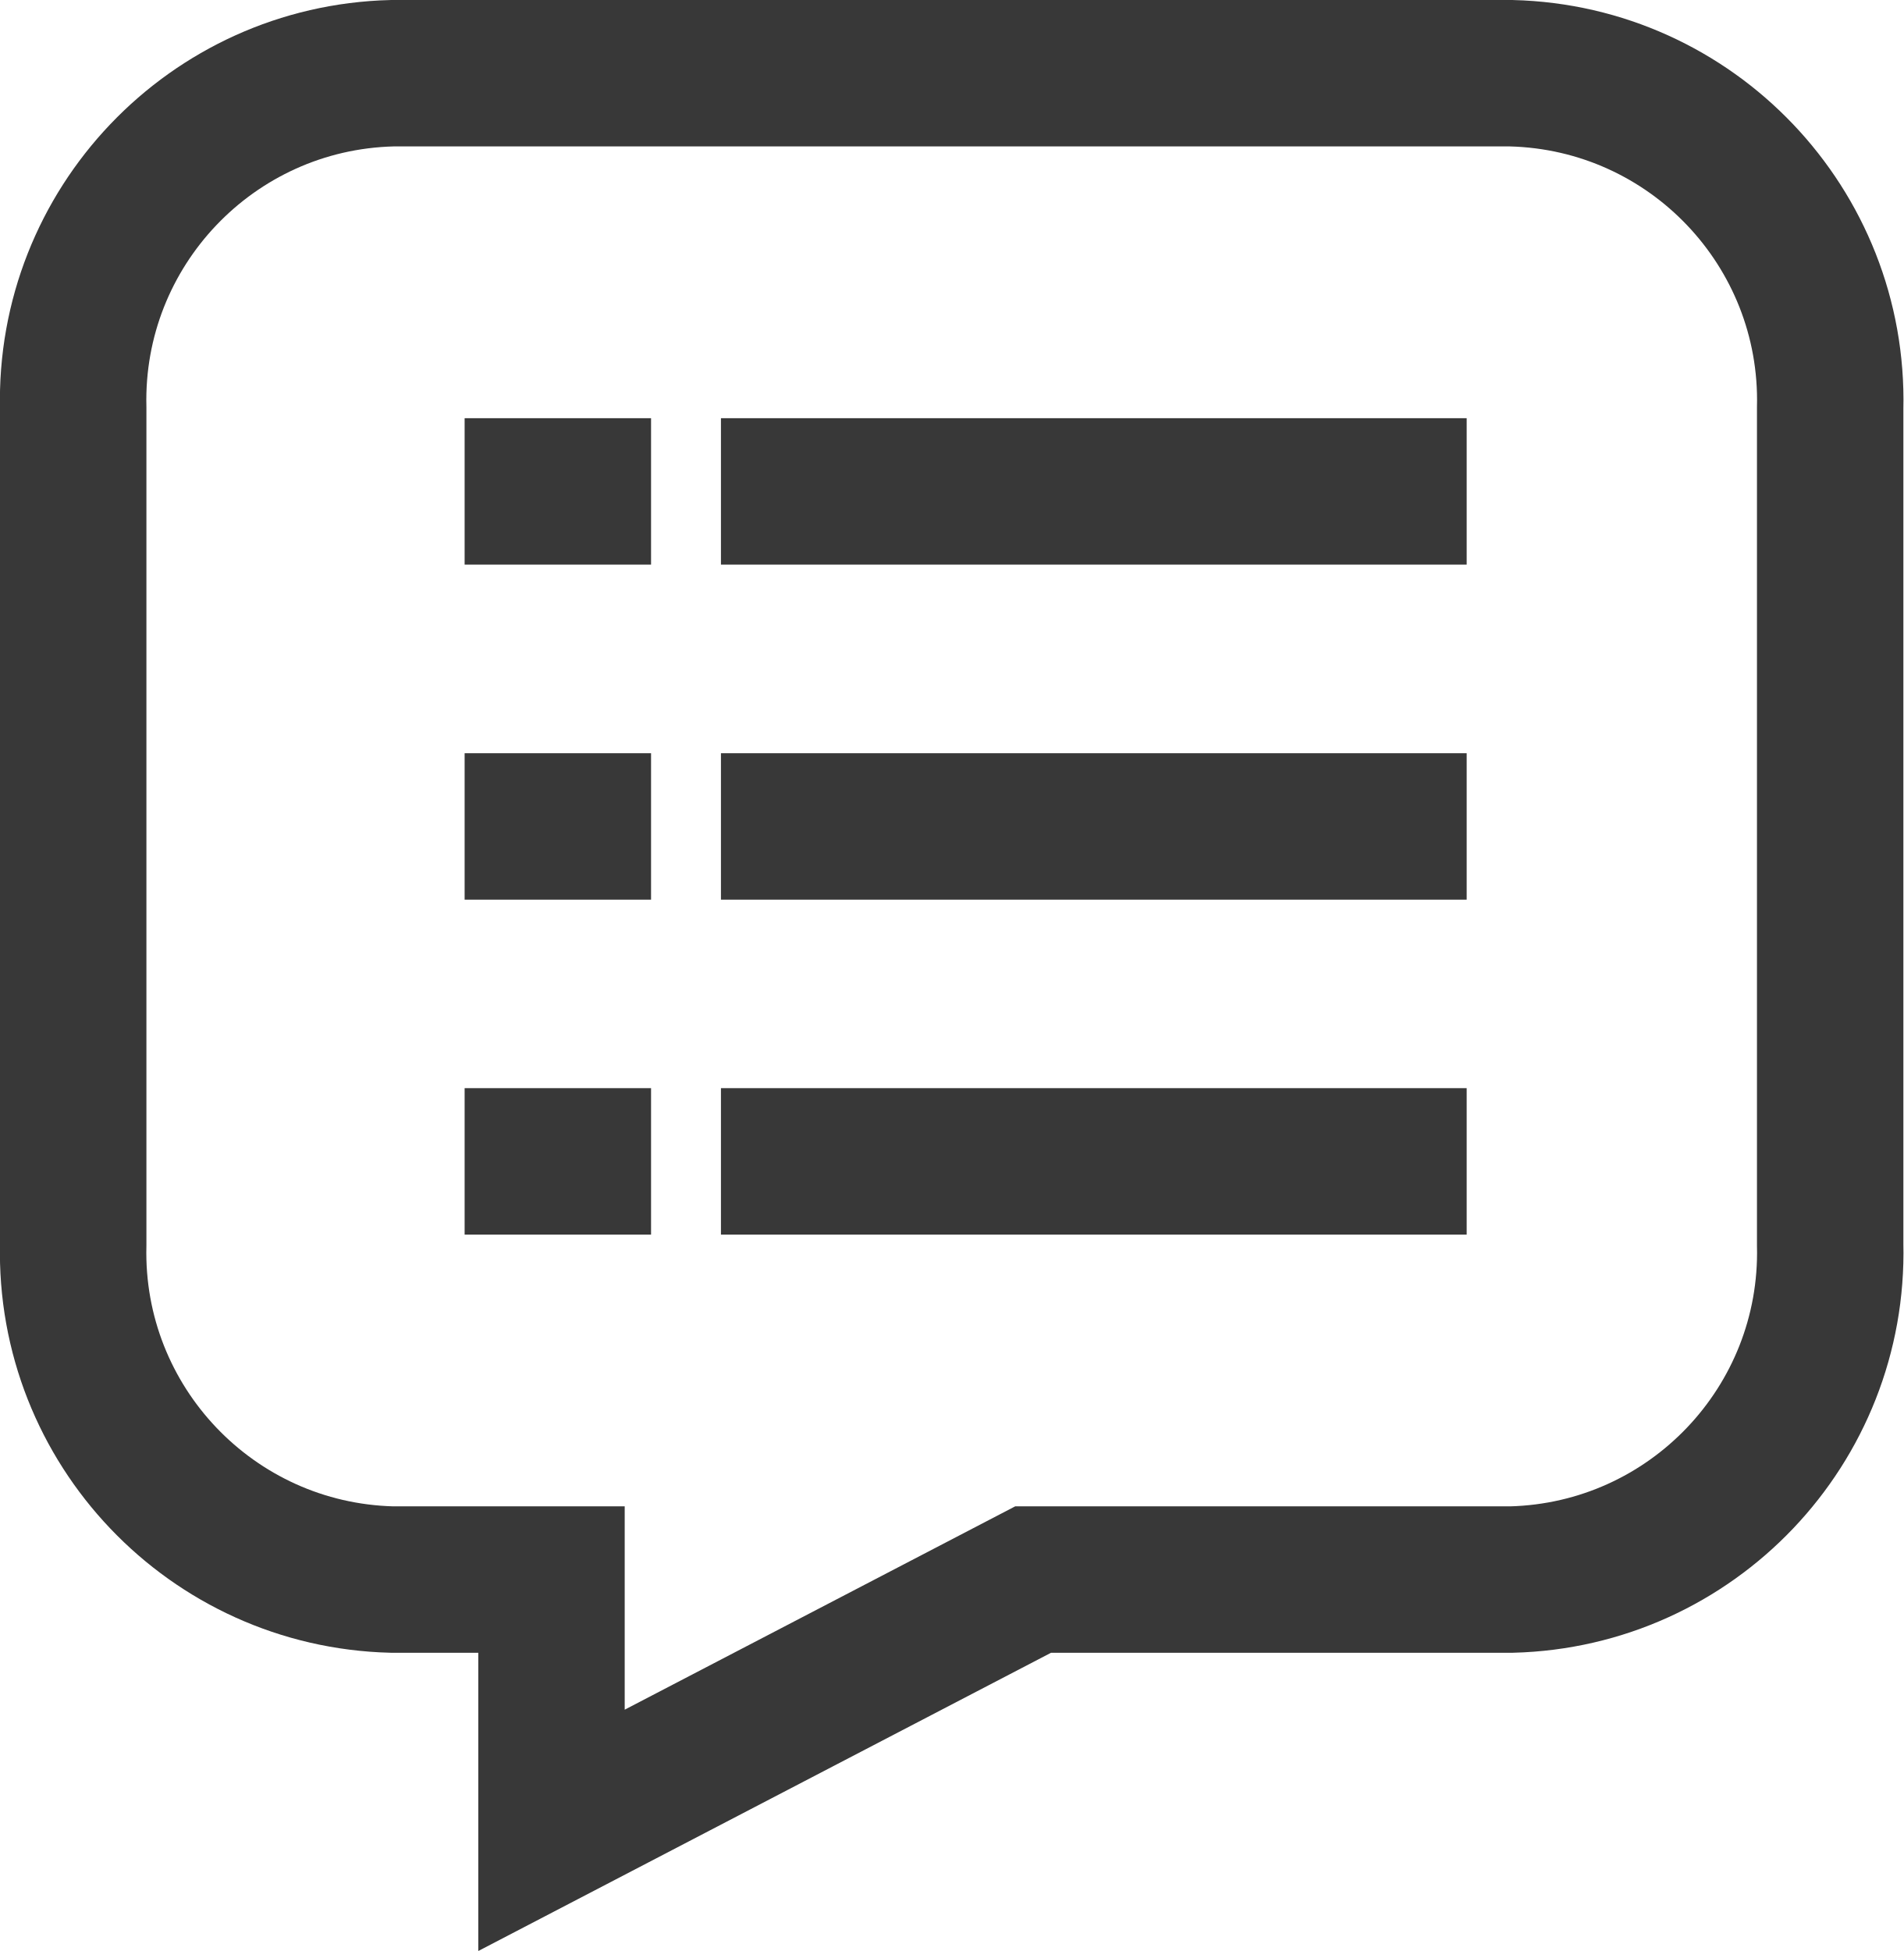
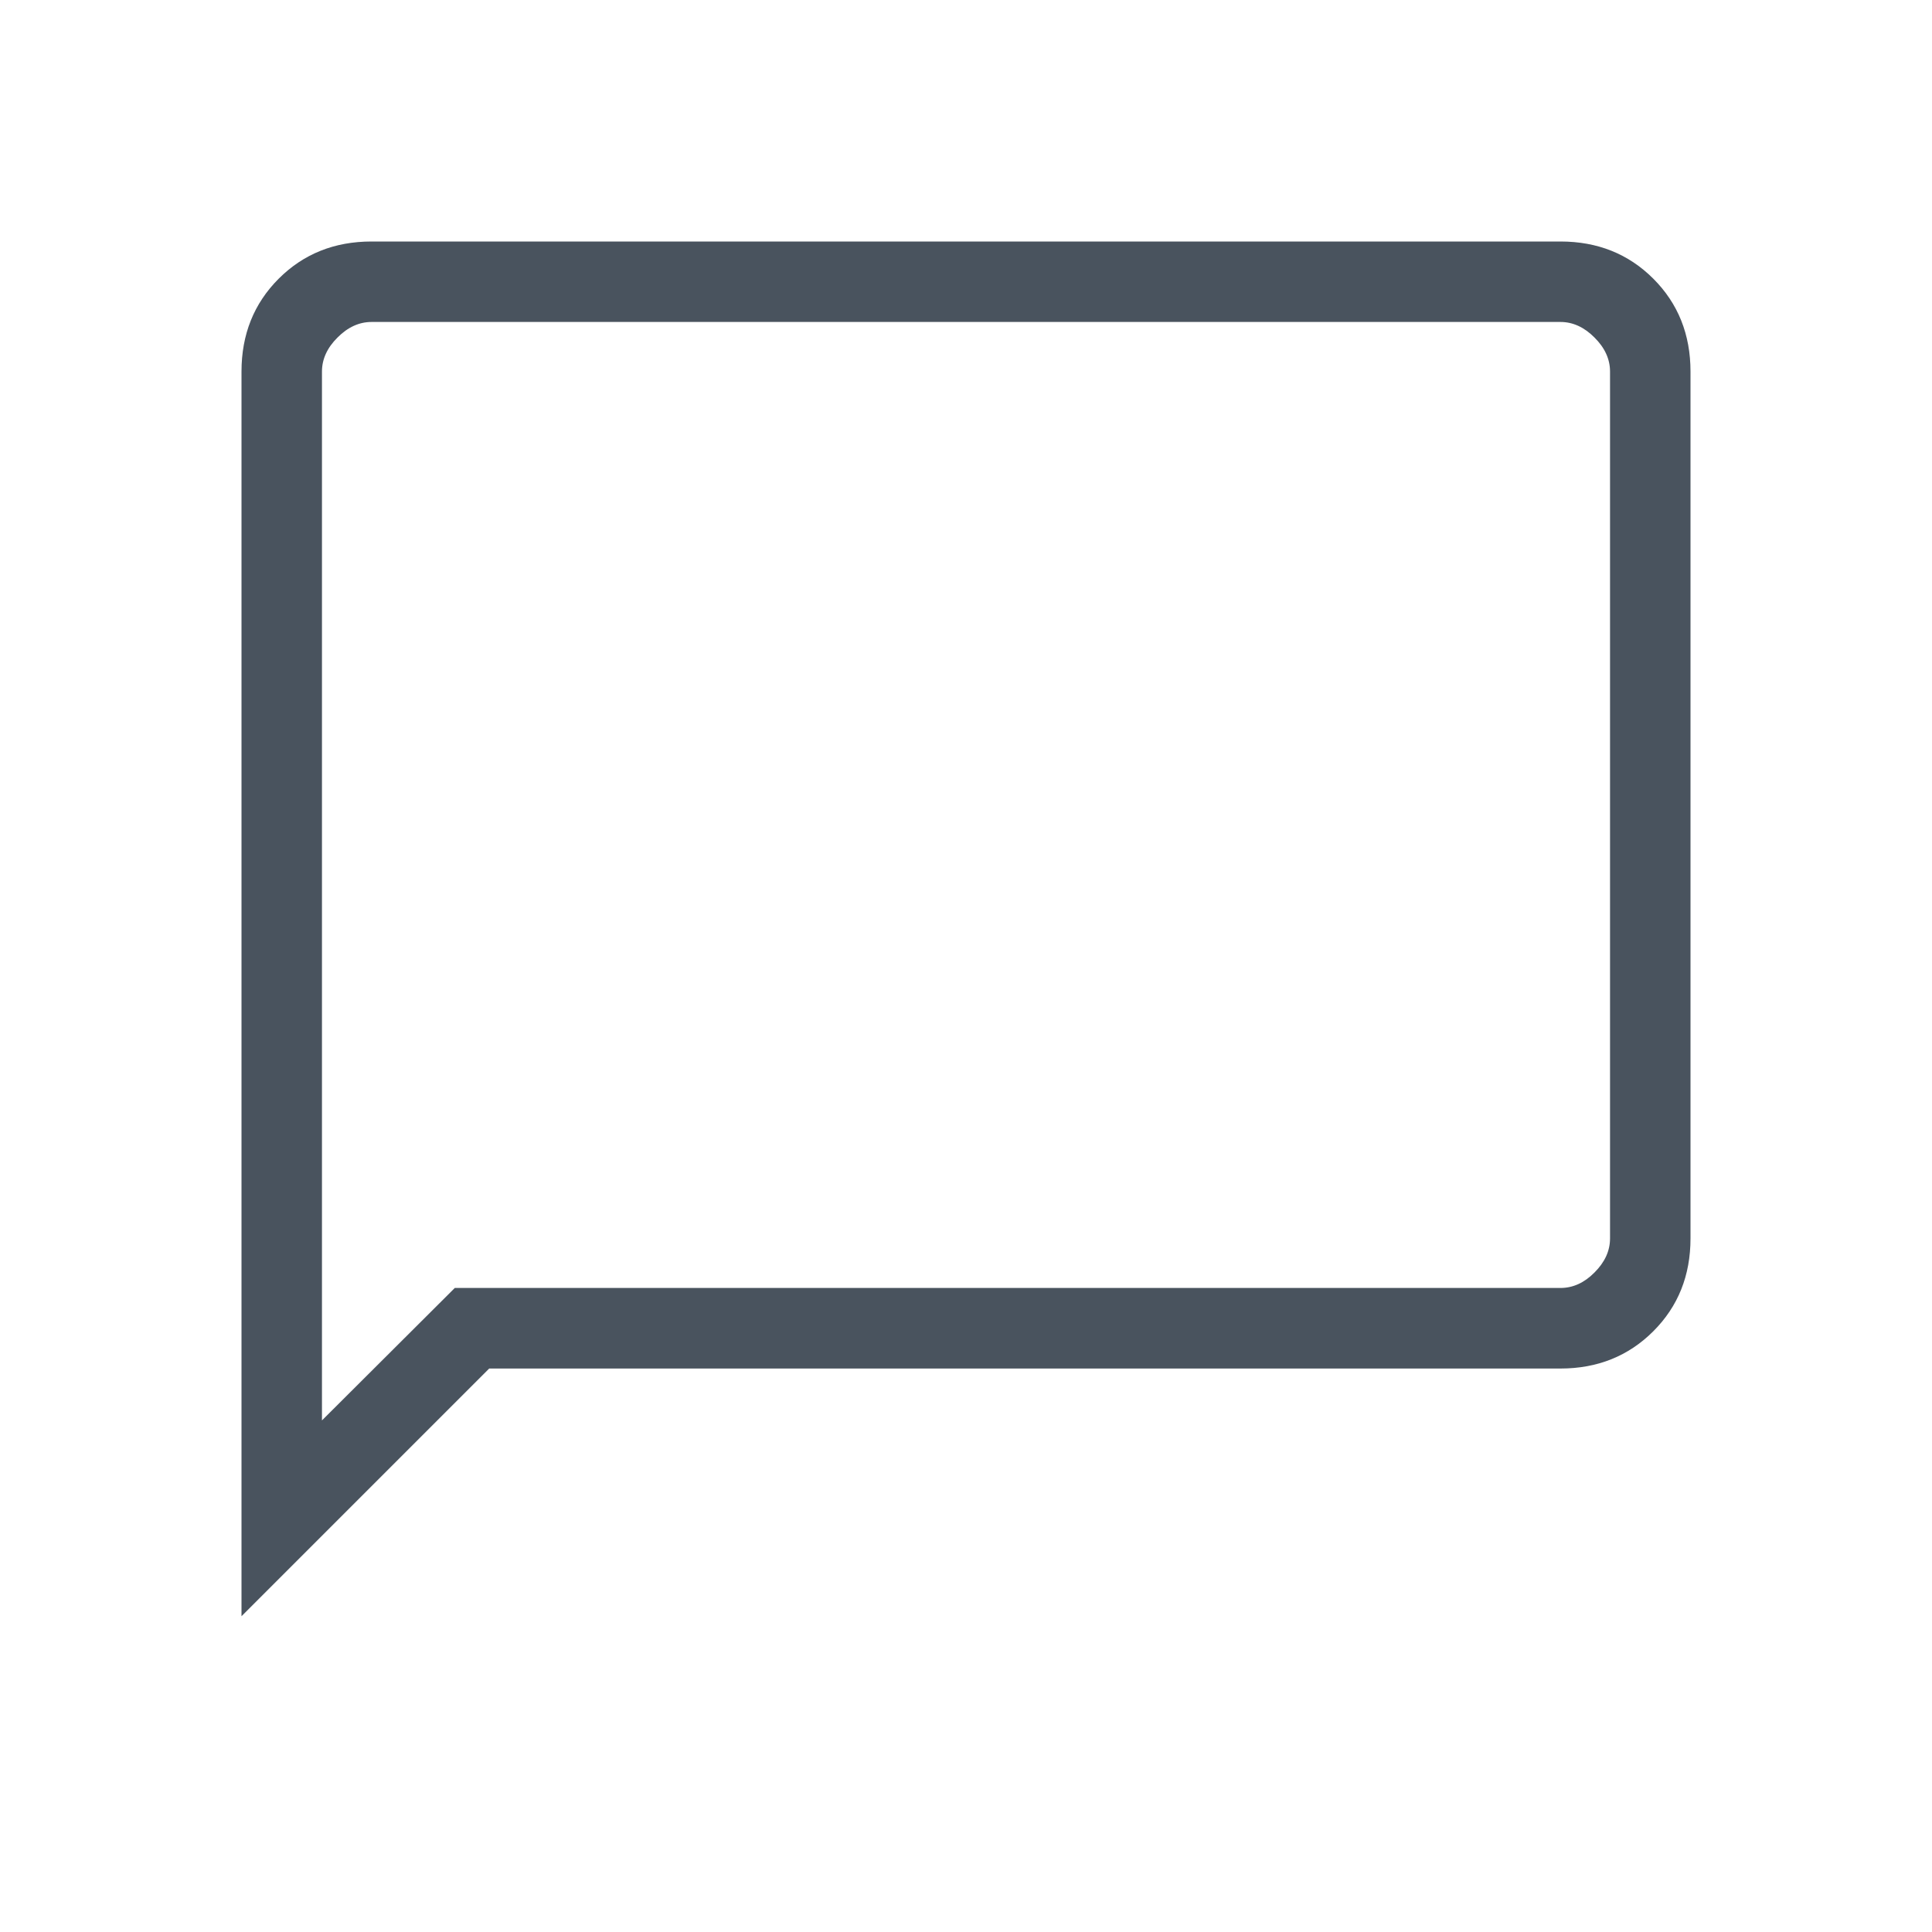
- <svg xmlns="http://www.w3.org/2000/svg" width="19.5" height="19.986" viewBox="0 0 19.5 19.986">
-   <g id="list-message-svgrepo-com" transform="translate(-0.75 -0.73)">
-     <line id="Line_383" data-name="Line 383" x1="7.64" transform="translate(8.136 5.764)" fill="none" stroke="#383838" stroke-width="1.5" />
-     <line id="Line_384" data-name="Line 384" x1="7.64" transform="translate(8.136 9.196)" fill="none" stroke="#383838" stroke-width="1.5" />
-     <line id="Line_385" data-name="Line 385" x1="7.64" transform="translate(8.136 12.627)" fill="none" stroke="#383838" stroke-width="1.5" />
-     <line id="Line_386" data-name="Line 386" x2="1.91" transform="translate(5.51 5.764)" fill="none" stroke="#383838" stroke-width="1.5" />
-     <line id="Line_387" data-name="Line 387" x2="1.91" transform="translate(5.51 9.196)" fill="none" stroke="#383838" stroke-width="1.5" />
-     <line id="Line_388" data-name="Line 388" x2="1.91" transform="translate(5.51 12.627)" fill="none" stroke="#383838" stroke-width="1.5" />
-     <path id="Path_732" data-name="Path 732" d="M1.5,4.911V13.48a3.352,3.352,0,0,0,3.267,3.431H6.4V19.48l4.934-2.569h4.9A3.352,3.352,0,0,0,19.5,13.48V4.911A3.352,3.352,0,0,0,16.233,1.48H4.767A3.352,3.352,0,0,0,1.5,4.911Z" fill="none" stroke="#383838" stroke-width="1.5" />
+ <svg xmlns="http://www.w3.org/2000/svg" width="20" height="20" viewBox="0 0 20 20" fill="none">
+   <mask id="mask0_3616_1260" style="mask-type:alpha" maskUnits="userSpaceOnUse" x="0" y="0" width="20" height="20">
+     <rect width="20" height="20" fill="#202429" />
+   </mask>
+   <g mask="url(#mask0_3616_1260)">
+     <path d="M2.5 16.731V3.846C2.5 3.463 2.628 3.142 2.885 2.885C3.142 2.628 3.463 2.5 3.846 2.5H16.154C16.537 2.5 16.858 2.628 17.115 2.885C17.372 3.142 17.5 3.463 17.5 3.846V12.82C17.5 13.204 17.372 13.524 17.115 13.781C16.858 14.038 16.537 14.167 16.154 14.167H5.064L2.5 16.731ZM4.708 13.333H16.154C16.282 13.333 16.4 13.28 16.506 13.173C16.613 13.066 16.667 12.949 16.667 12.82V3.846C16.667 3.718 16.613 3.6 16.506 3.494C16.4 3.387 16.282 3.333 16.154 3.333H3.846C3.718 3.333 3.6 3.387 3.494 3.494C3.387 3.6 3.333 3.718 3.333 3.846V14.704L4.708 13.333Z" fill="#49535E" />
  </g>
</svg>
